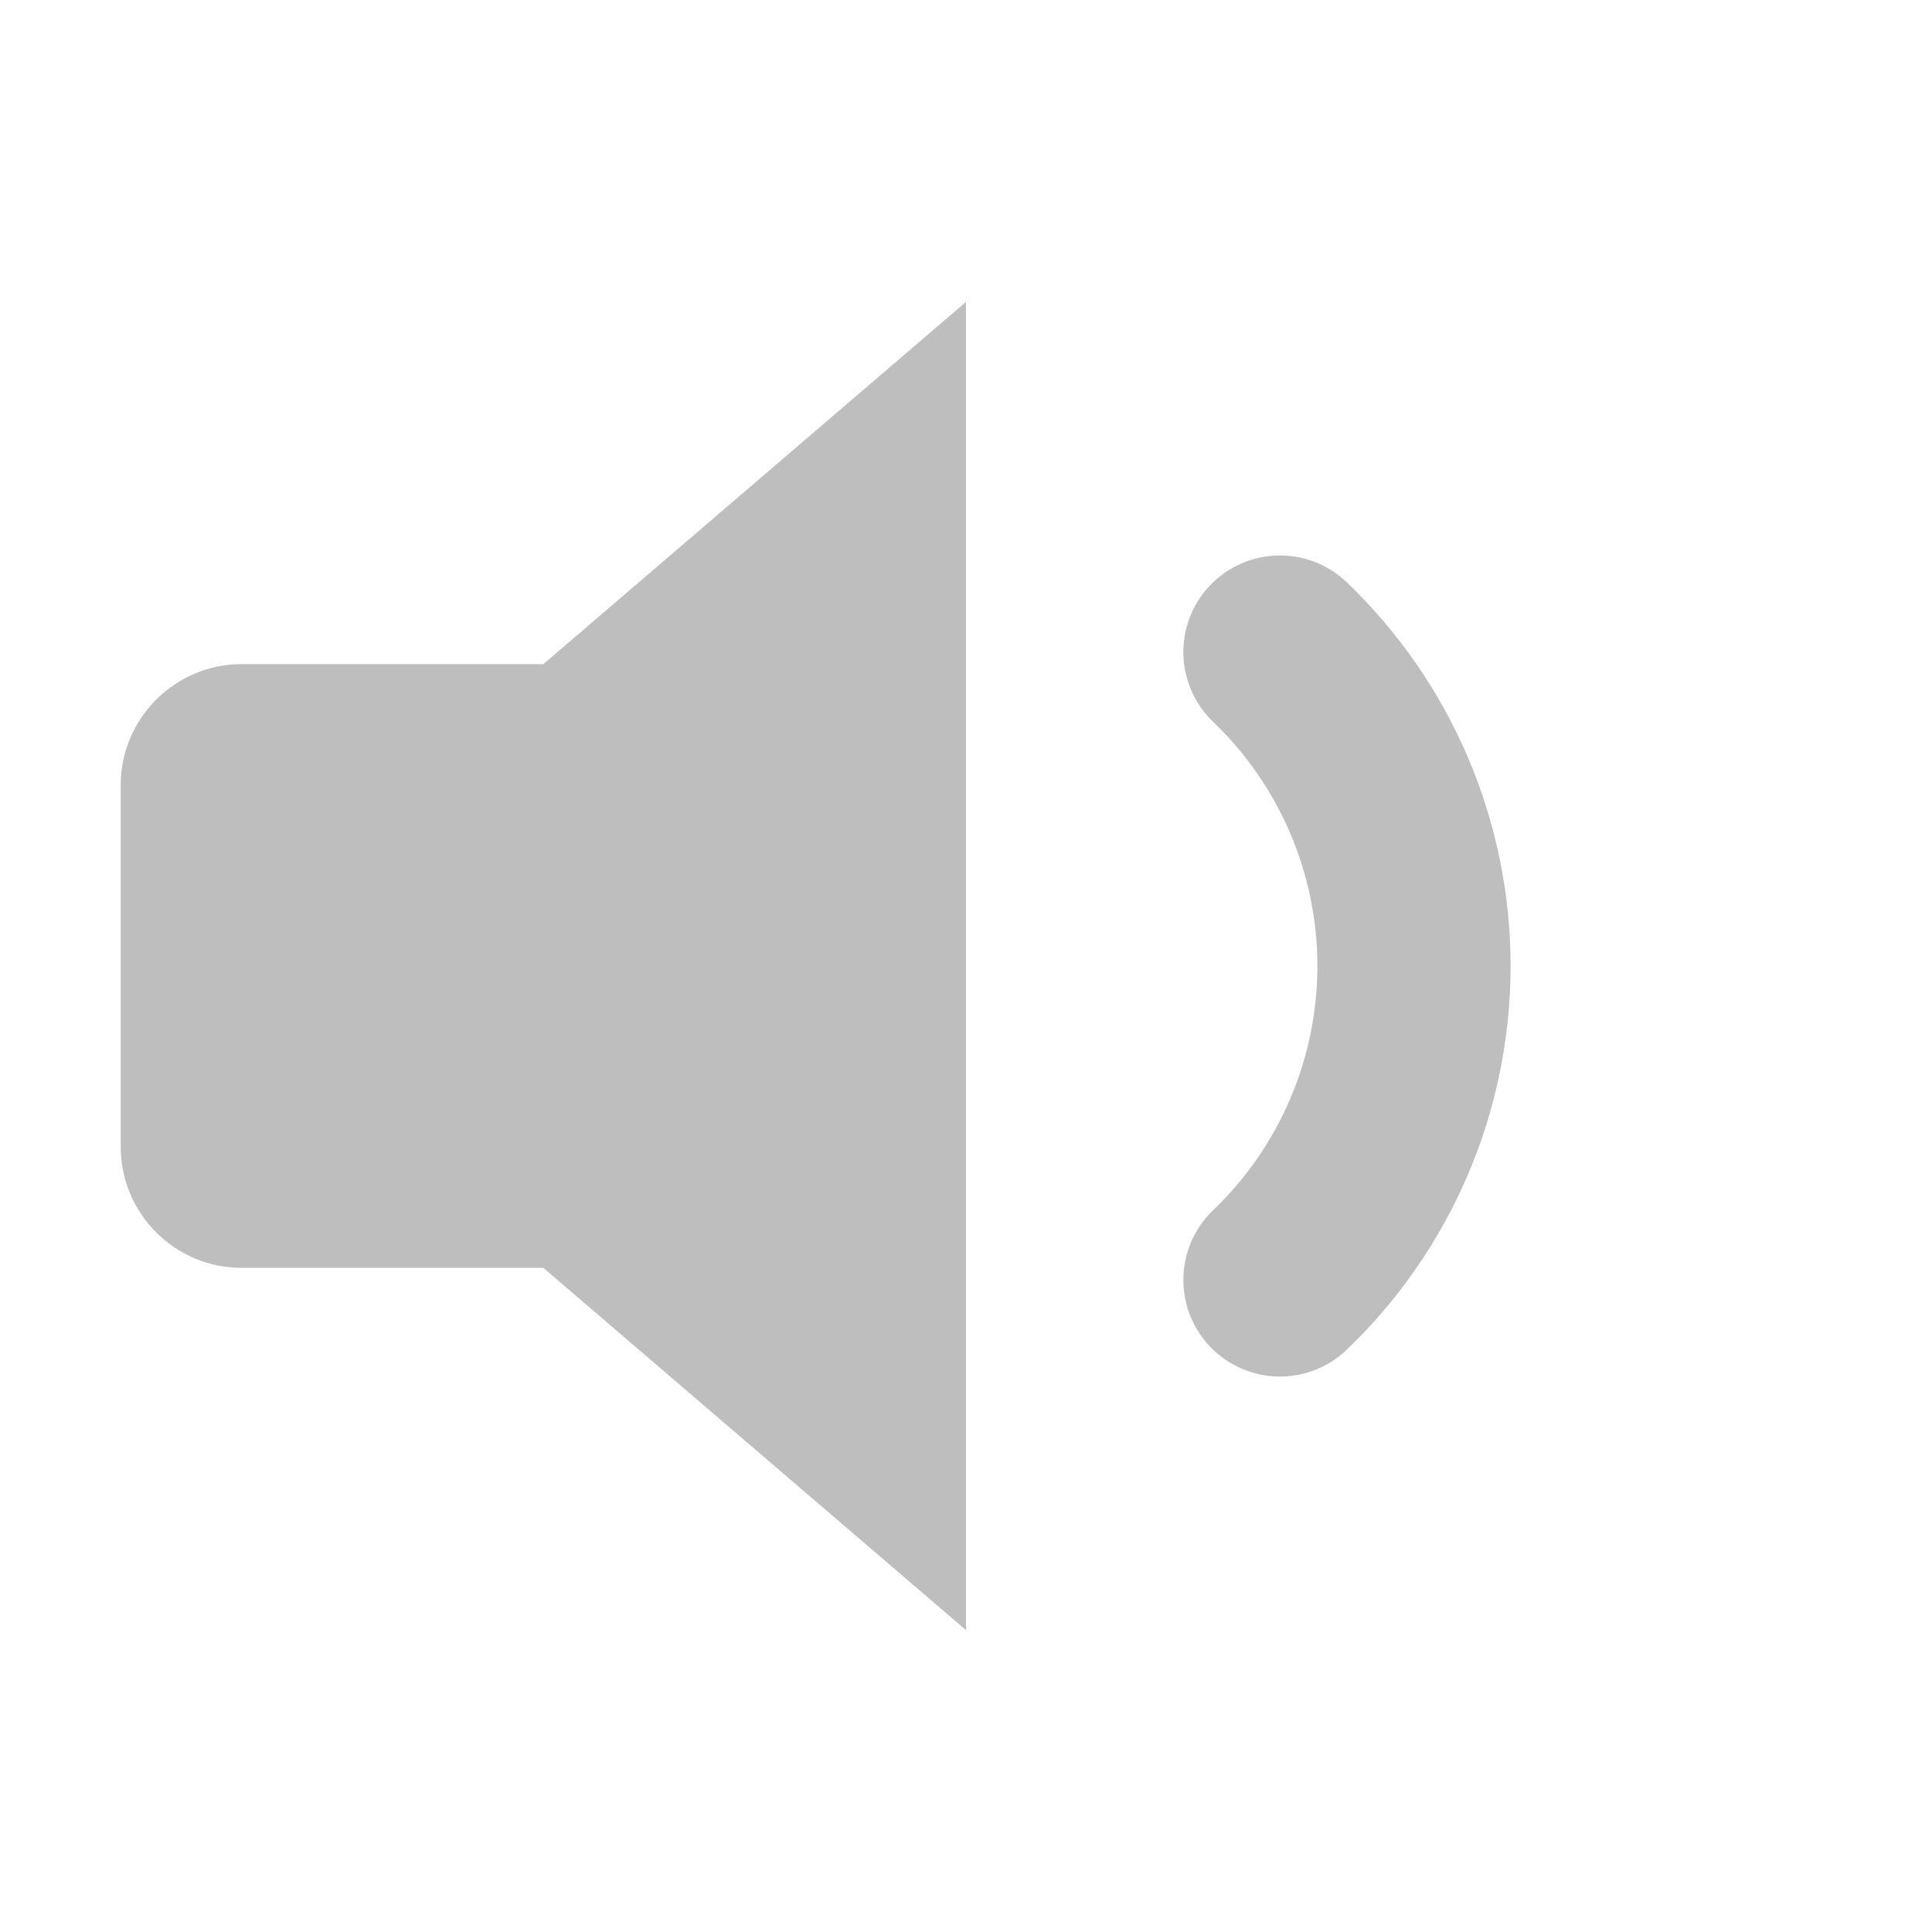
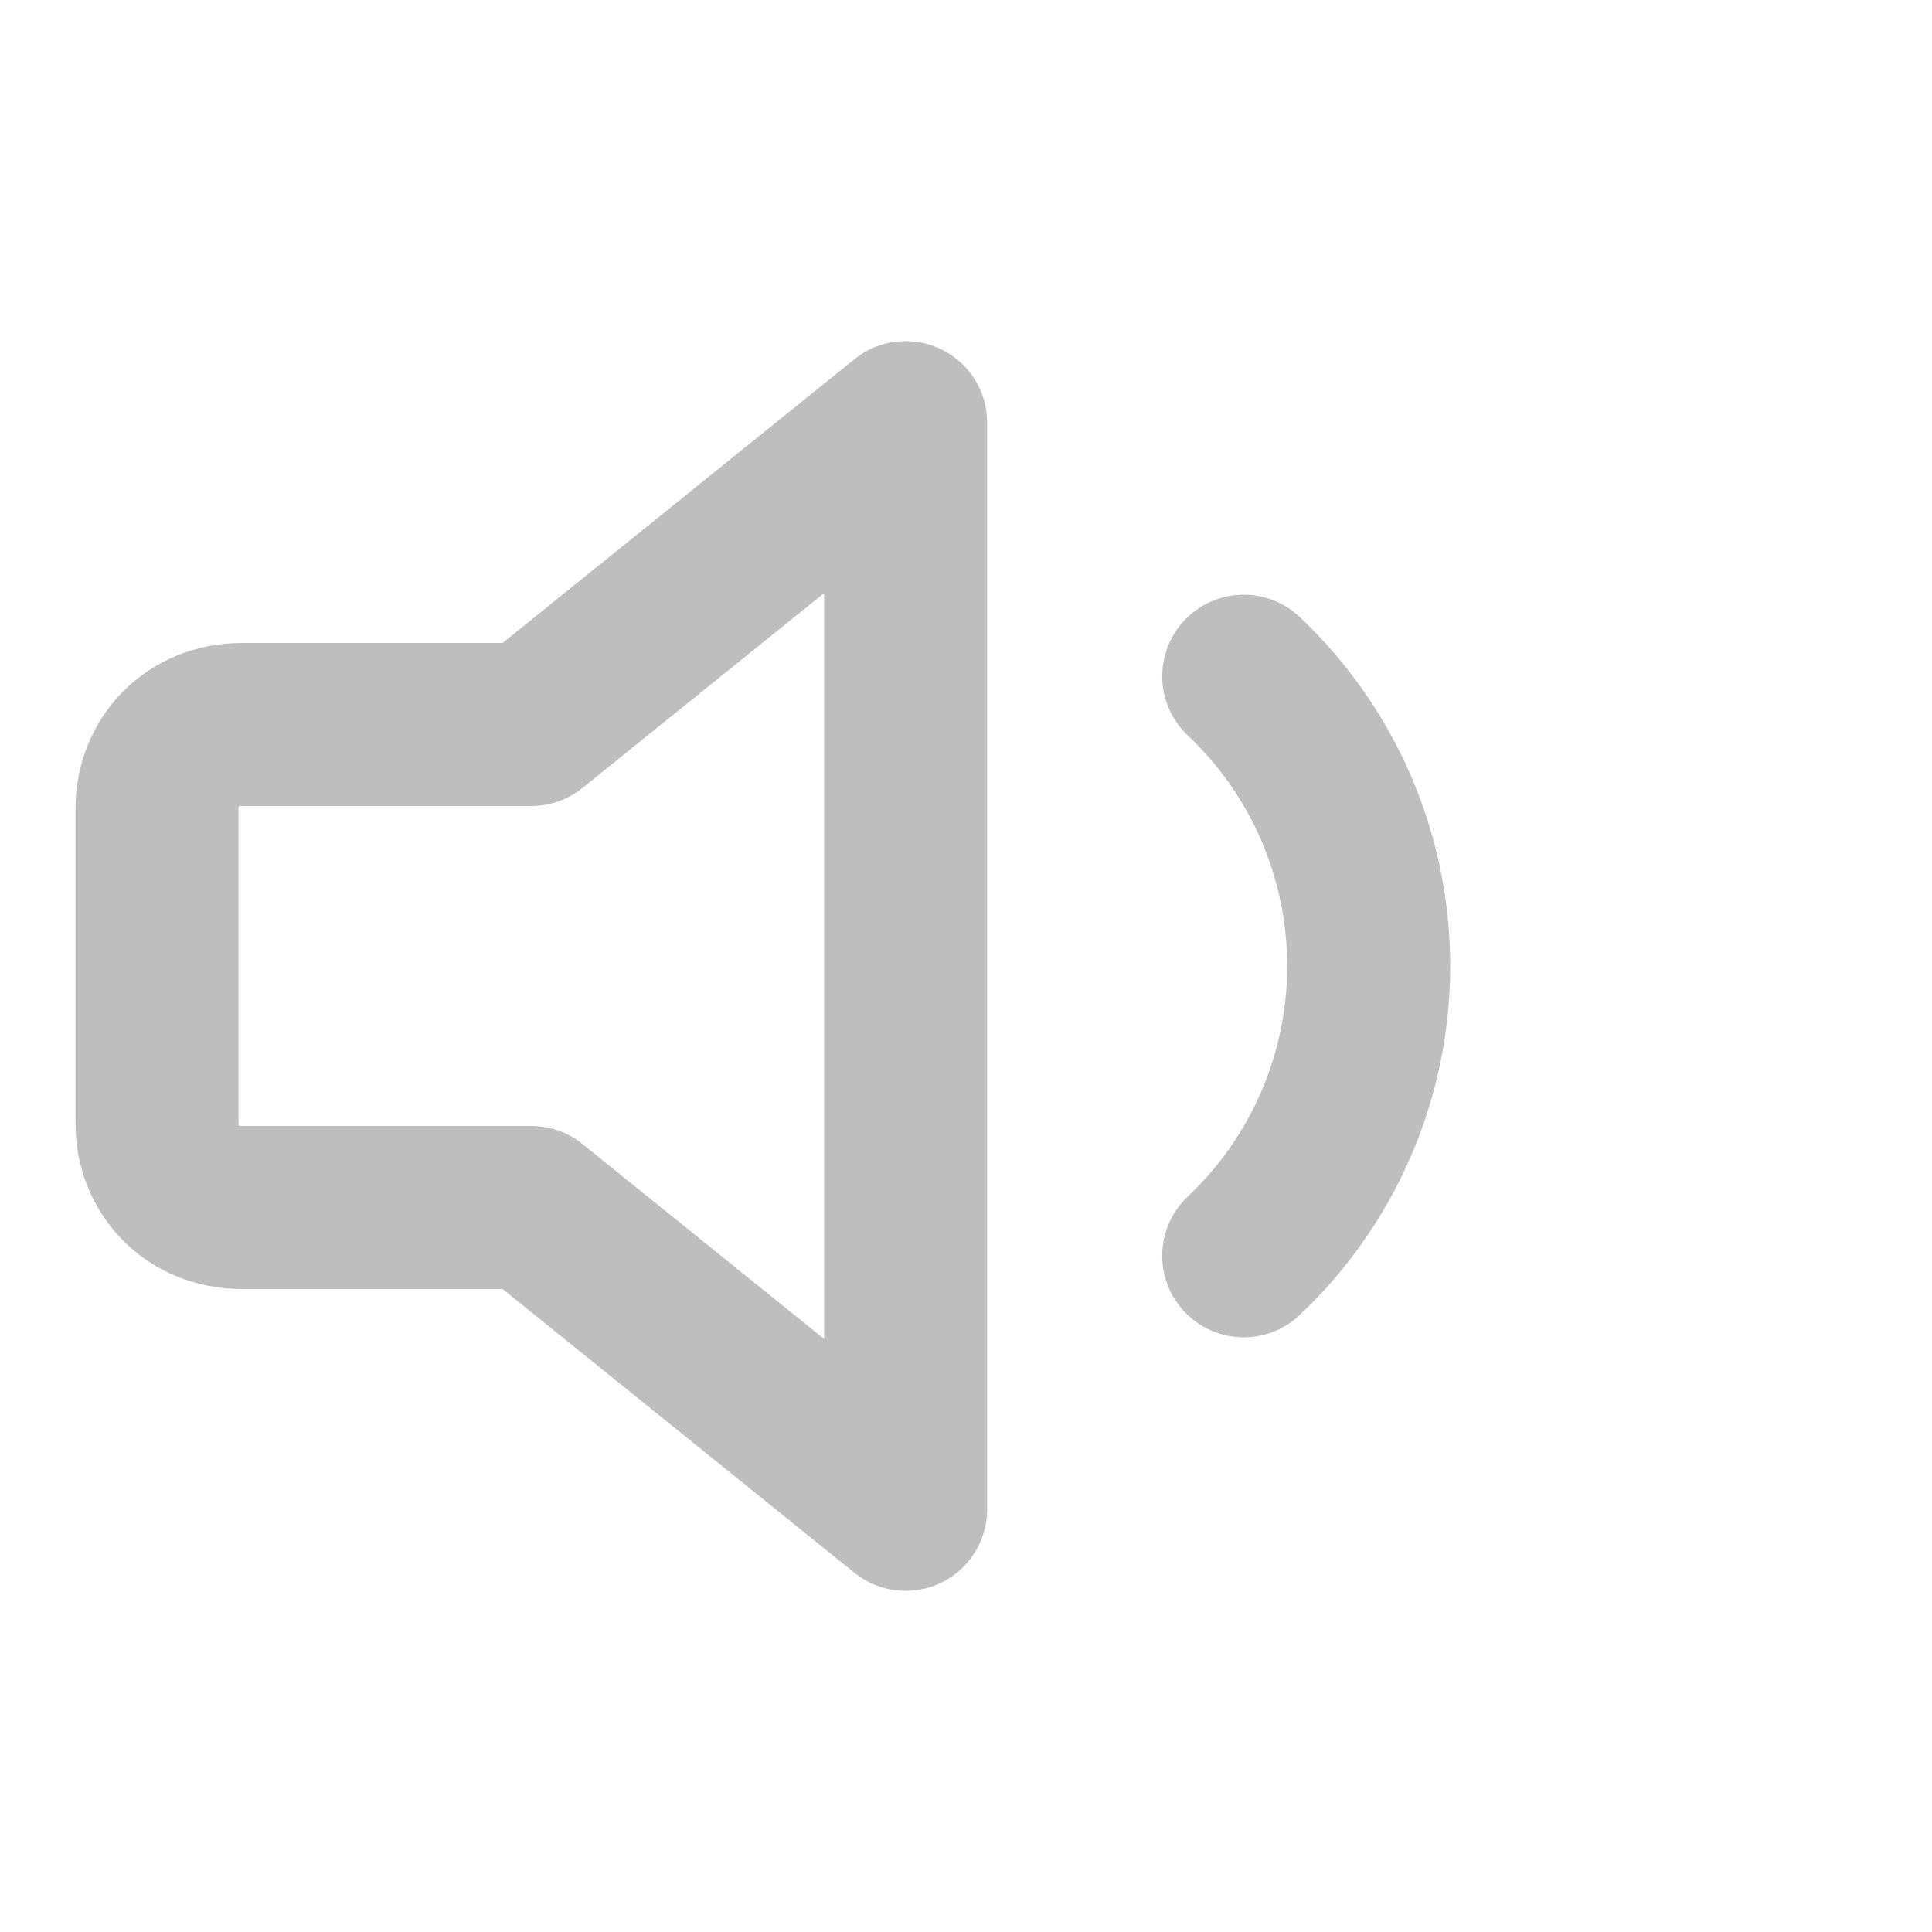
<svg xmlns="http://www.w3.org/2000/svg" width="16" height="16" viewBox="0 0 16 16">
-   <path fill="#bebebe" d="M2 5.5h2.5L8 2.5v11L4.5 10.5H2c-.55 0-1-.45-1-1v-3c0-.55.45-1 1-1z" />
-   <path fill="none" stroke="#bebebe" stroke-width="1.6" stroke-linecap="round" d="M10.6 5.4a3.6 3.6 0 0 1 0 5.2" />
+   <path fill="none" stroke="#bebebe" stroke-width="1.35" stroke-linejoin="round" stroke-linecap="round" d="M2 6h2.4L7.5 3.5v9L4.4 10H2c-.4 0-.7-.3-.7-.7V6.7c0-.4.3-.7.7-.7z" />
+   <path fill="none" stroke="#bebebe" stroke-width="1.35" stroke-linecap="round" d="M10.3 5.6a3.3 3.3 0 0 1 0 4.8" />
</svg>
